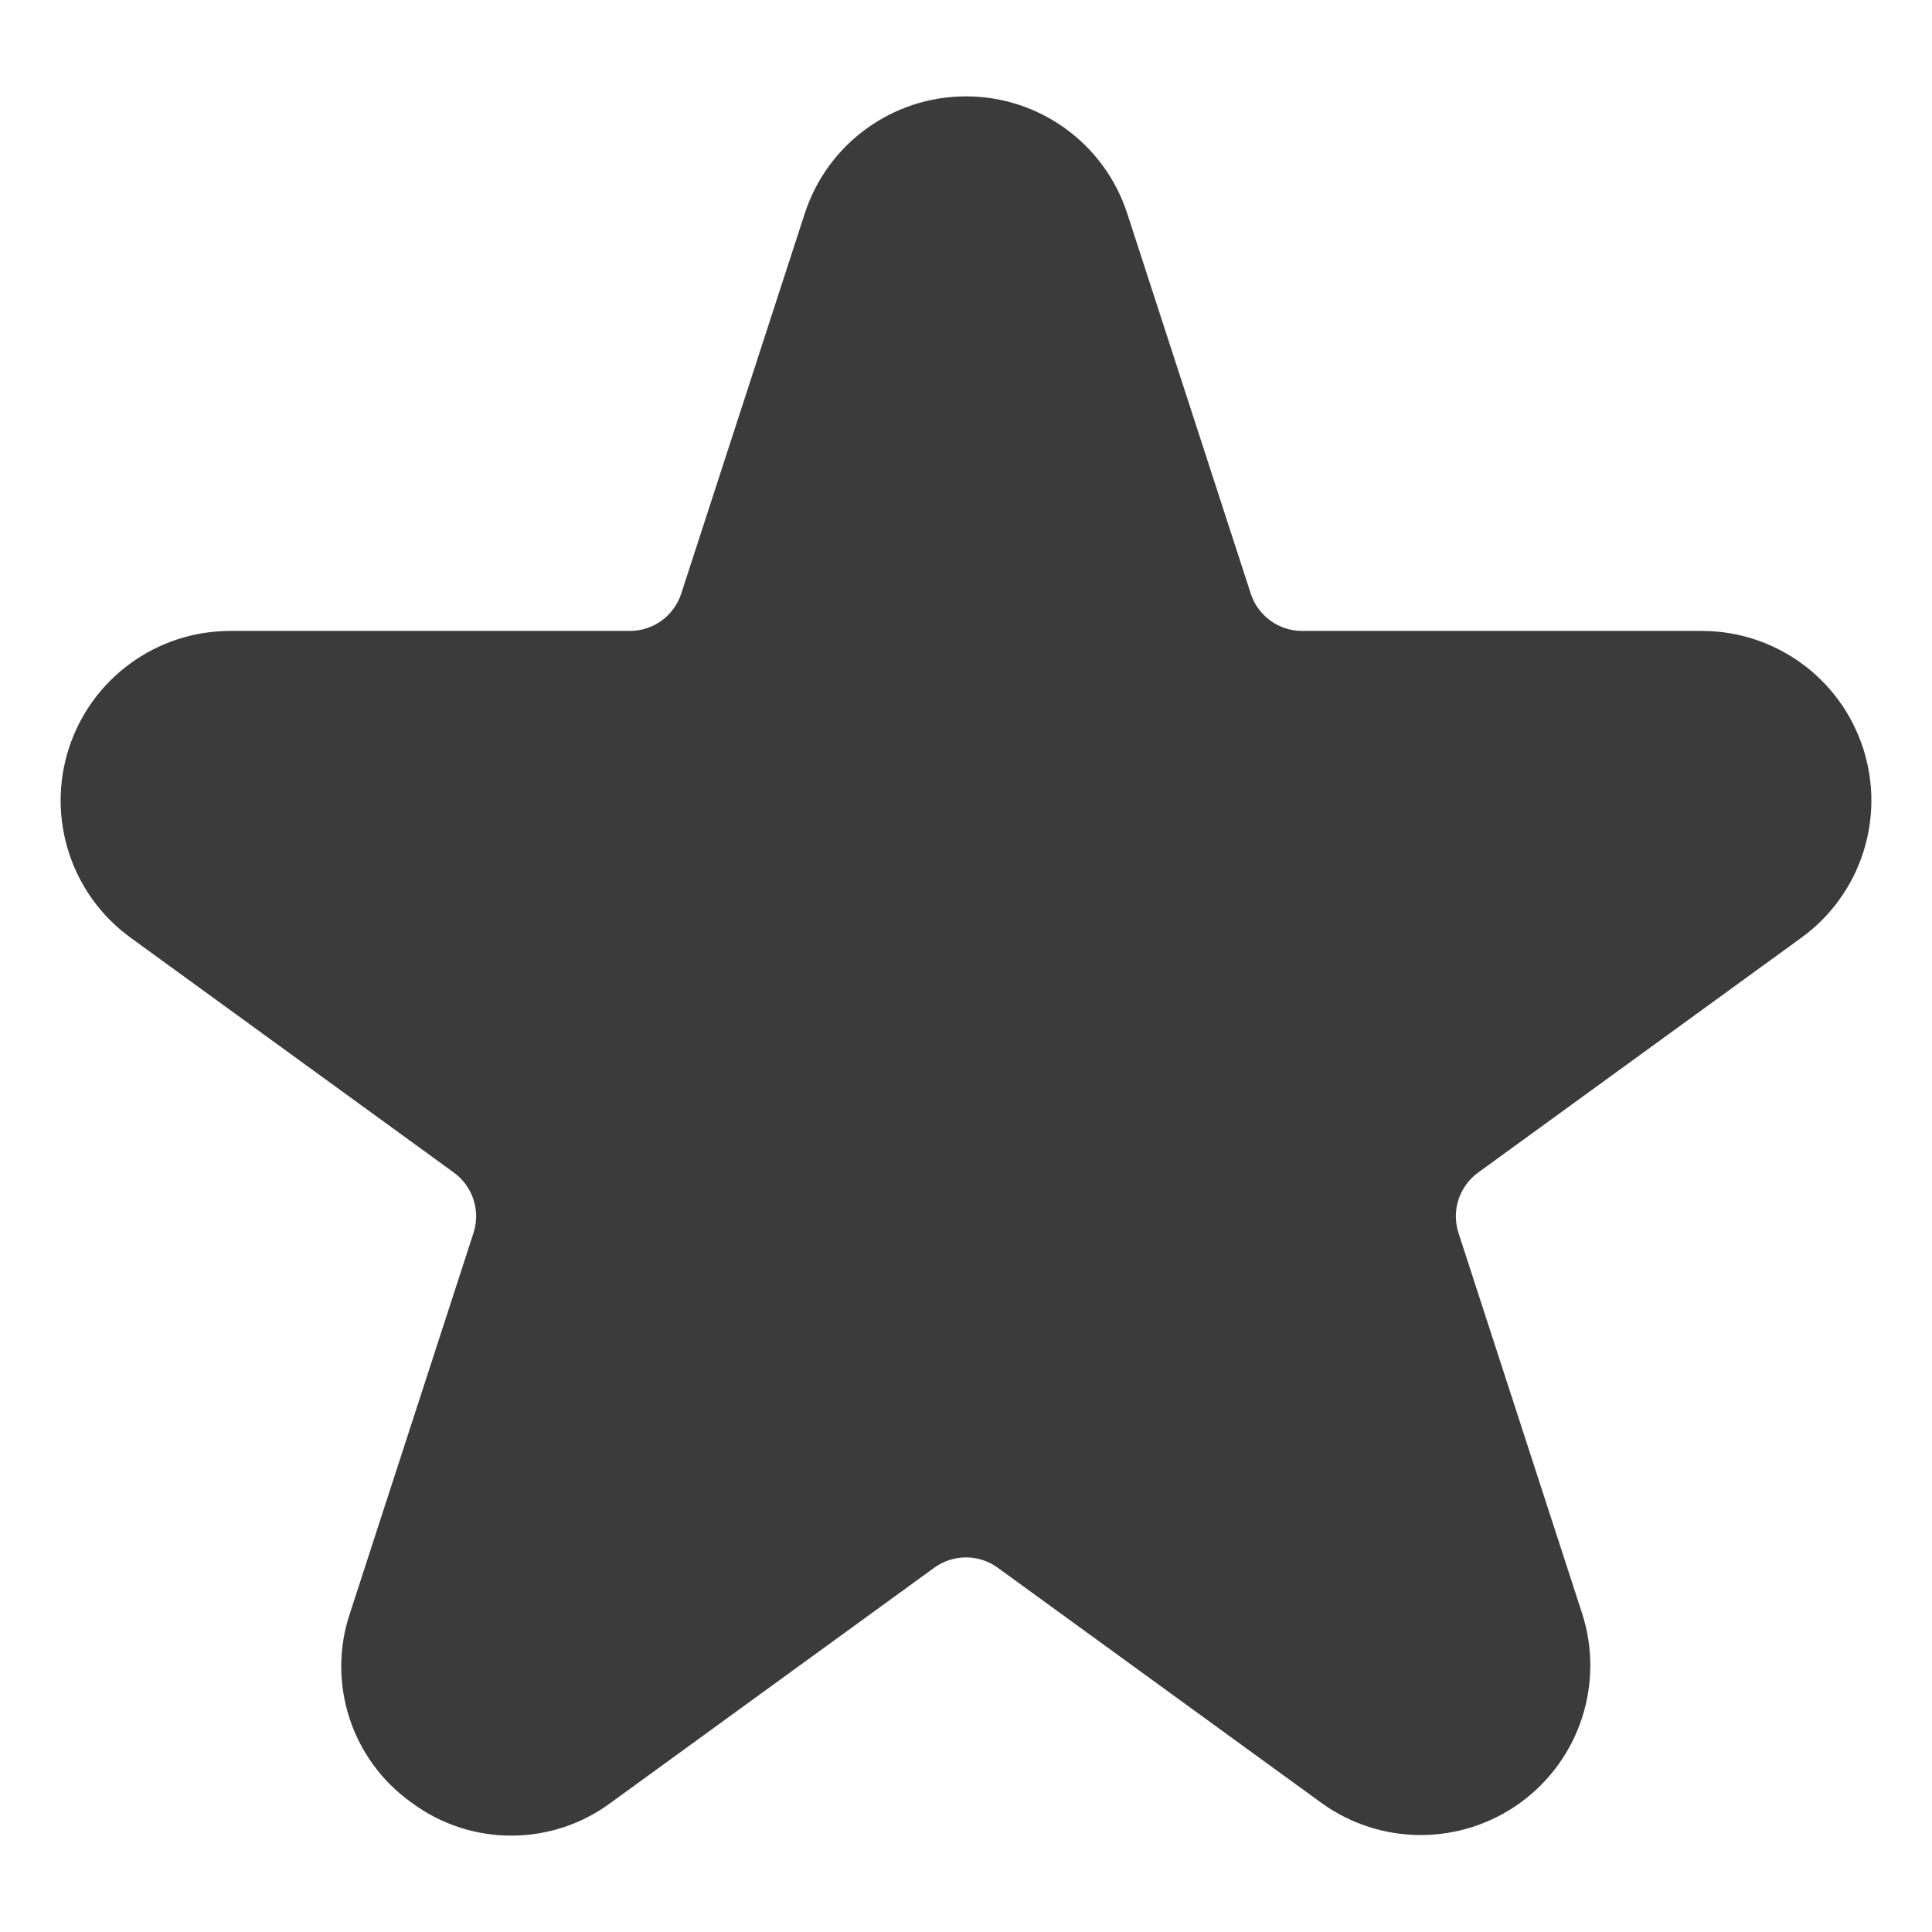
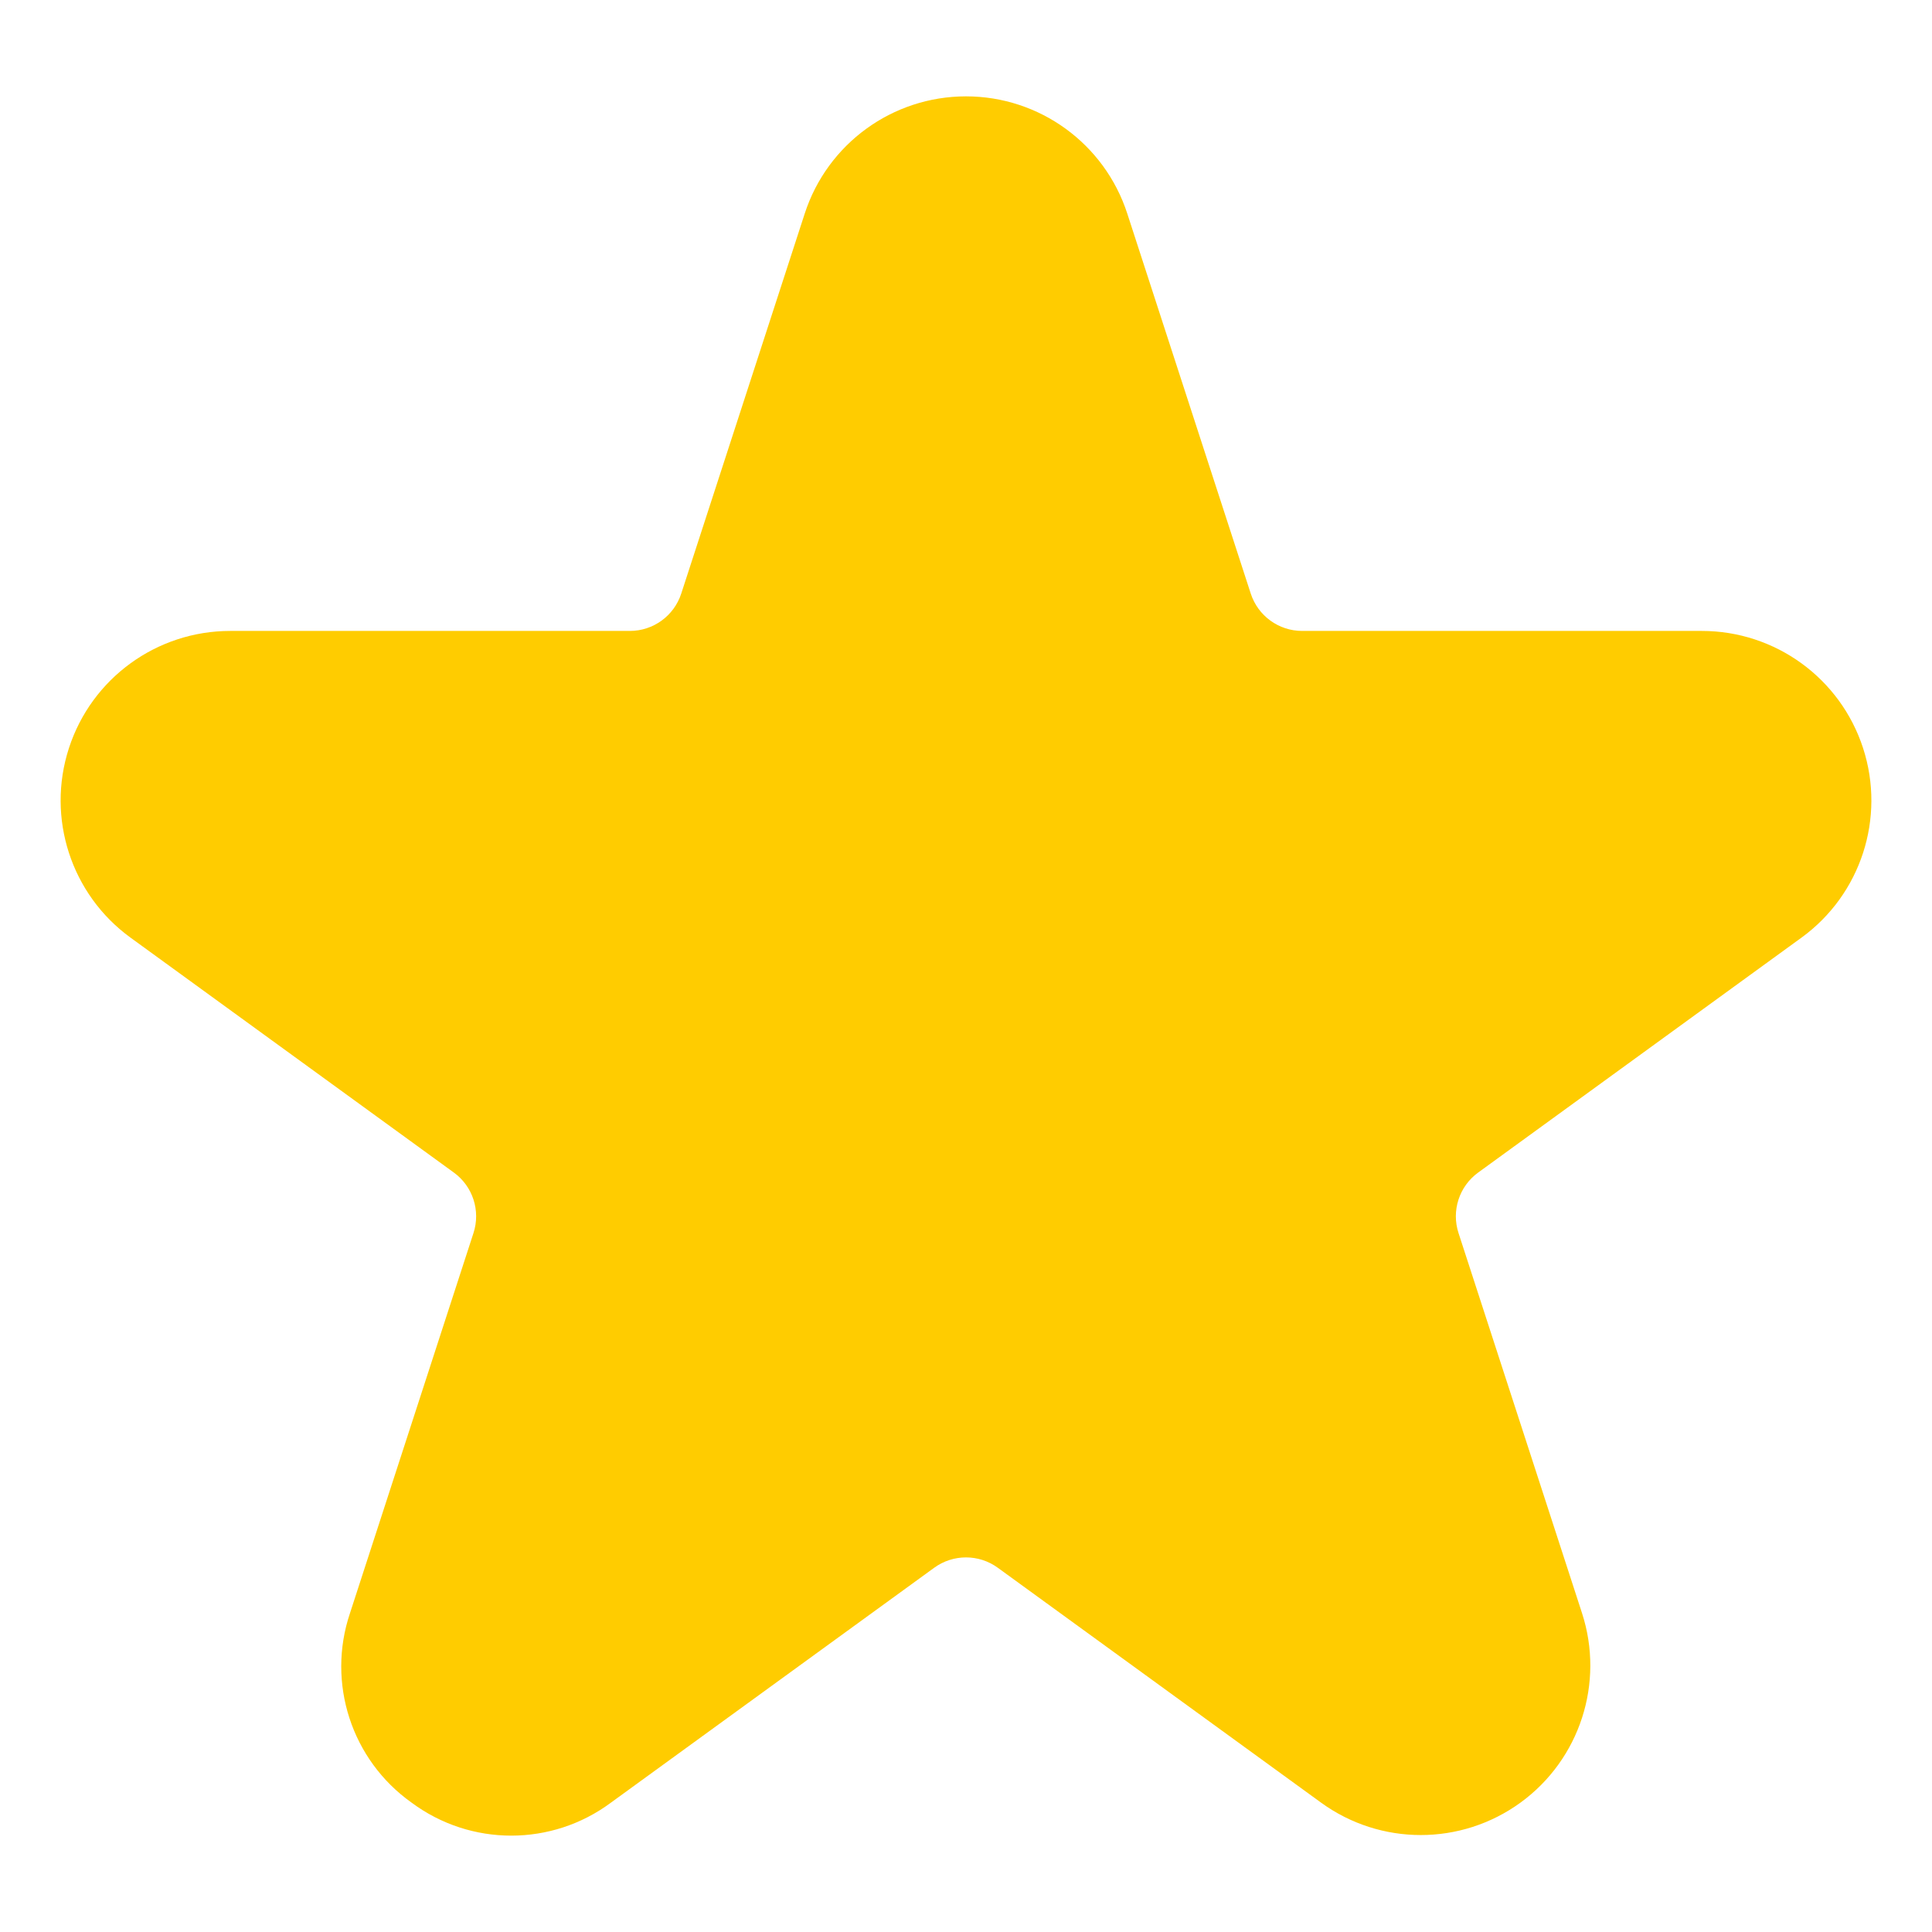
<svg xmlns="http://www.w3.org/2000/svg" id="solid" viewBox="0 0 512 512">
-   <path d="M477.407,248.487l-85.664,62.24a14.323,14.323,0,0,0-5.217,16.053l32.722,100.705A44.932,44.932,0,0,1,350.1,477.72L264.44,415.481a14.322,14.322,0,0,0-16.88,0L161.9,477.72a44.265,44.265,0,0,1-52.821,0,44.263,44.263,0,0,1-16.323-50.235L125.473,326.78a14.322,14.322,0,0,0-5.216-16.053l-85.664-62.24A44.931,44.931,0,0,1,61,167.205H166.89a14.323,14.323,0,0,0,13.656-9.923l32.721-100.7a44.932,44.932,0,0,1,85.465,0l32.722,100.7a14.324,14.324,0,0,0,13.656,9.922H451a44.931,44.931,0,0,1,26.41,81.282Z" style="fill:#3b3b3b" />
+   <path d="M477.407,248.487l-85.664,62.24a14.323,14.323,0,0,0-5.217,16.053l32.722,100.705A44.932,44.932,0,0,1,350.1,477.72L264.44,415.481a14.322,14.322,0,0,0-16.88,0L161.9,477.72a44.265,44.265,0,0,1-52.821,0,44.263,44.263,0,0,1-16.323-50.235L125.473,326.78a14.322,14.322,0,0,0-5.216-16.053l-85.664-62.24A44.931,44.931,0,0,1,61,167.205H166.89a14.323,14.323,0,0,0,13.656-9.923l32.721-100.7a44.932,44.932,0,0,1,85.465,0l32.722,100.7a14.324,14.324,0,0,0,13.656,9.922H451a44.931,44.931,0,0,1,26.41,81.282Z" style="fill:#ffcc00;" />
</svg>
